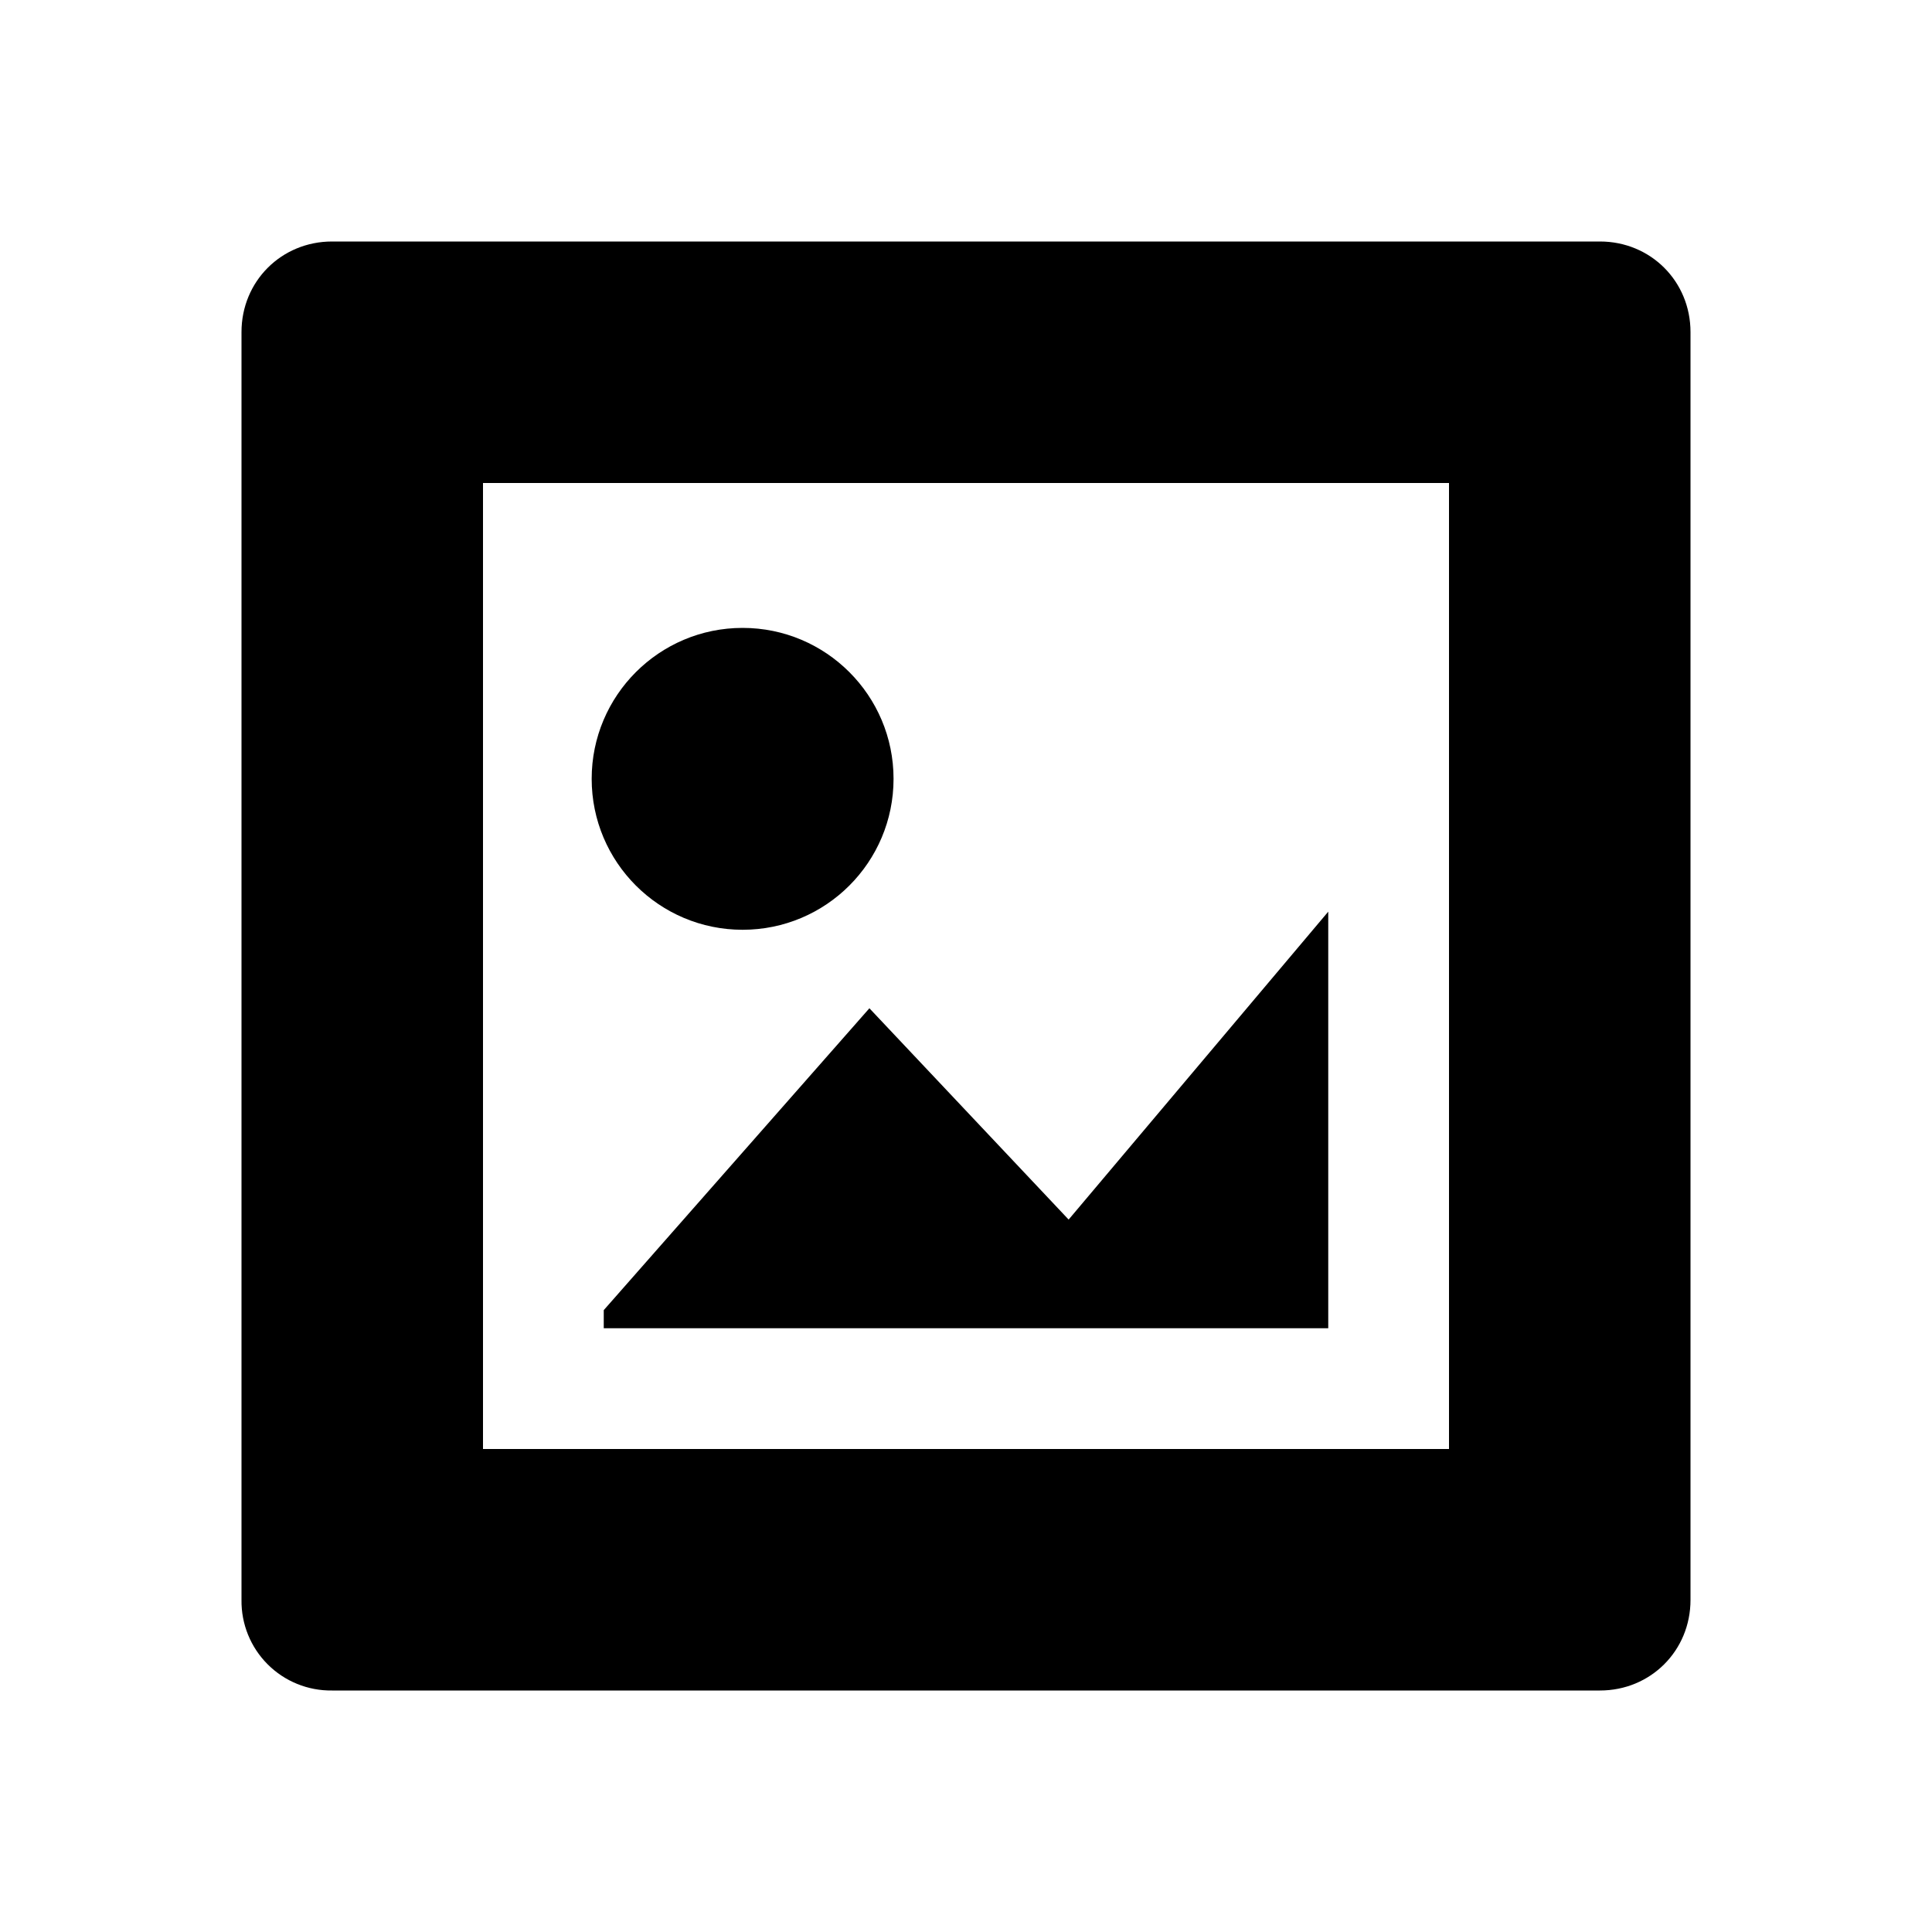
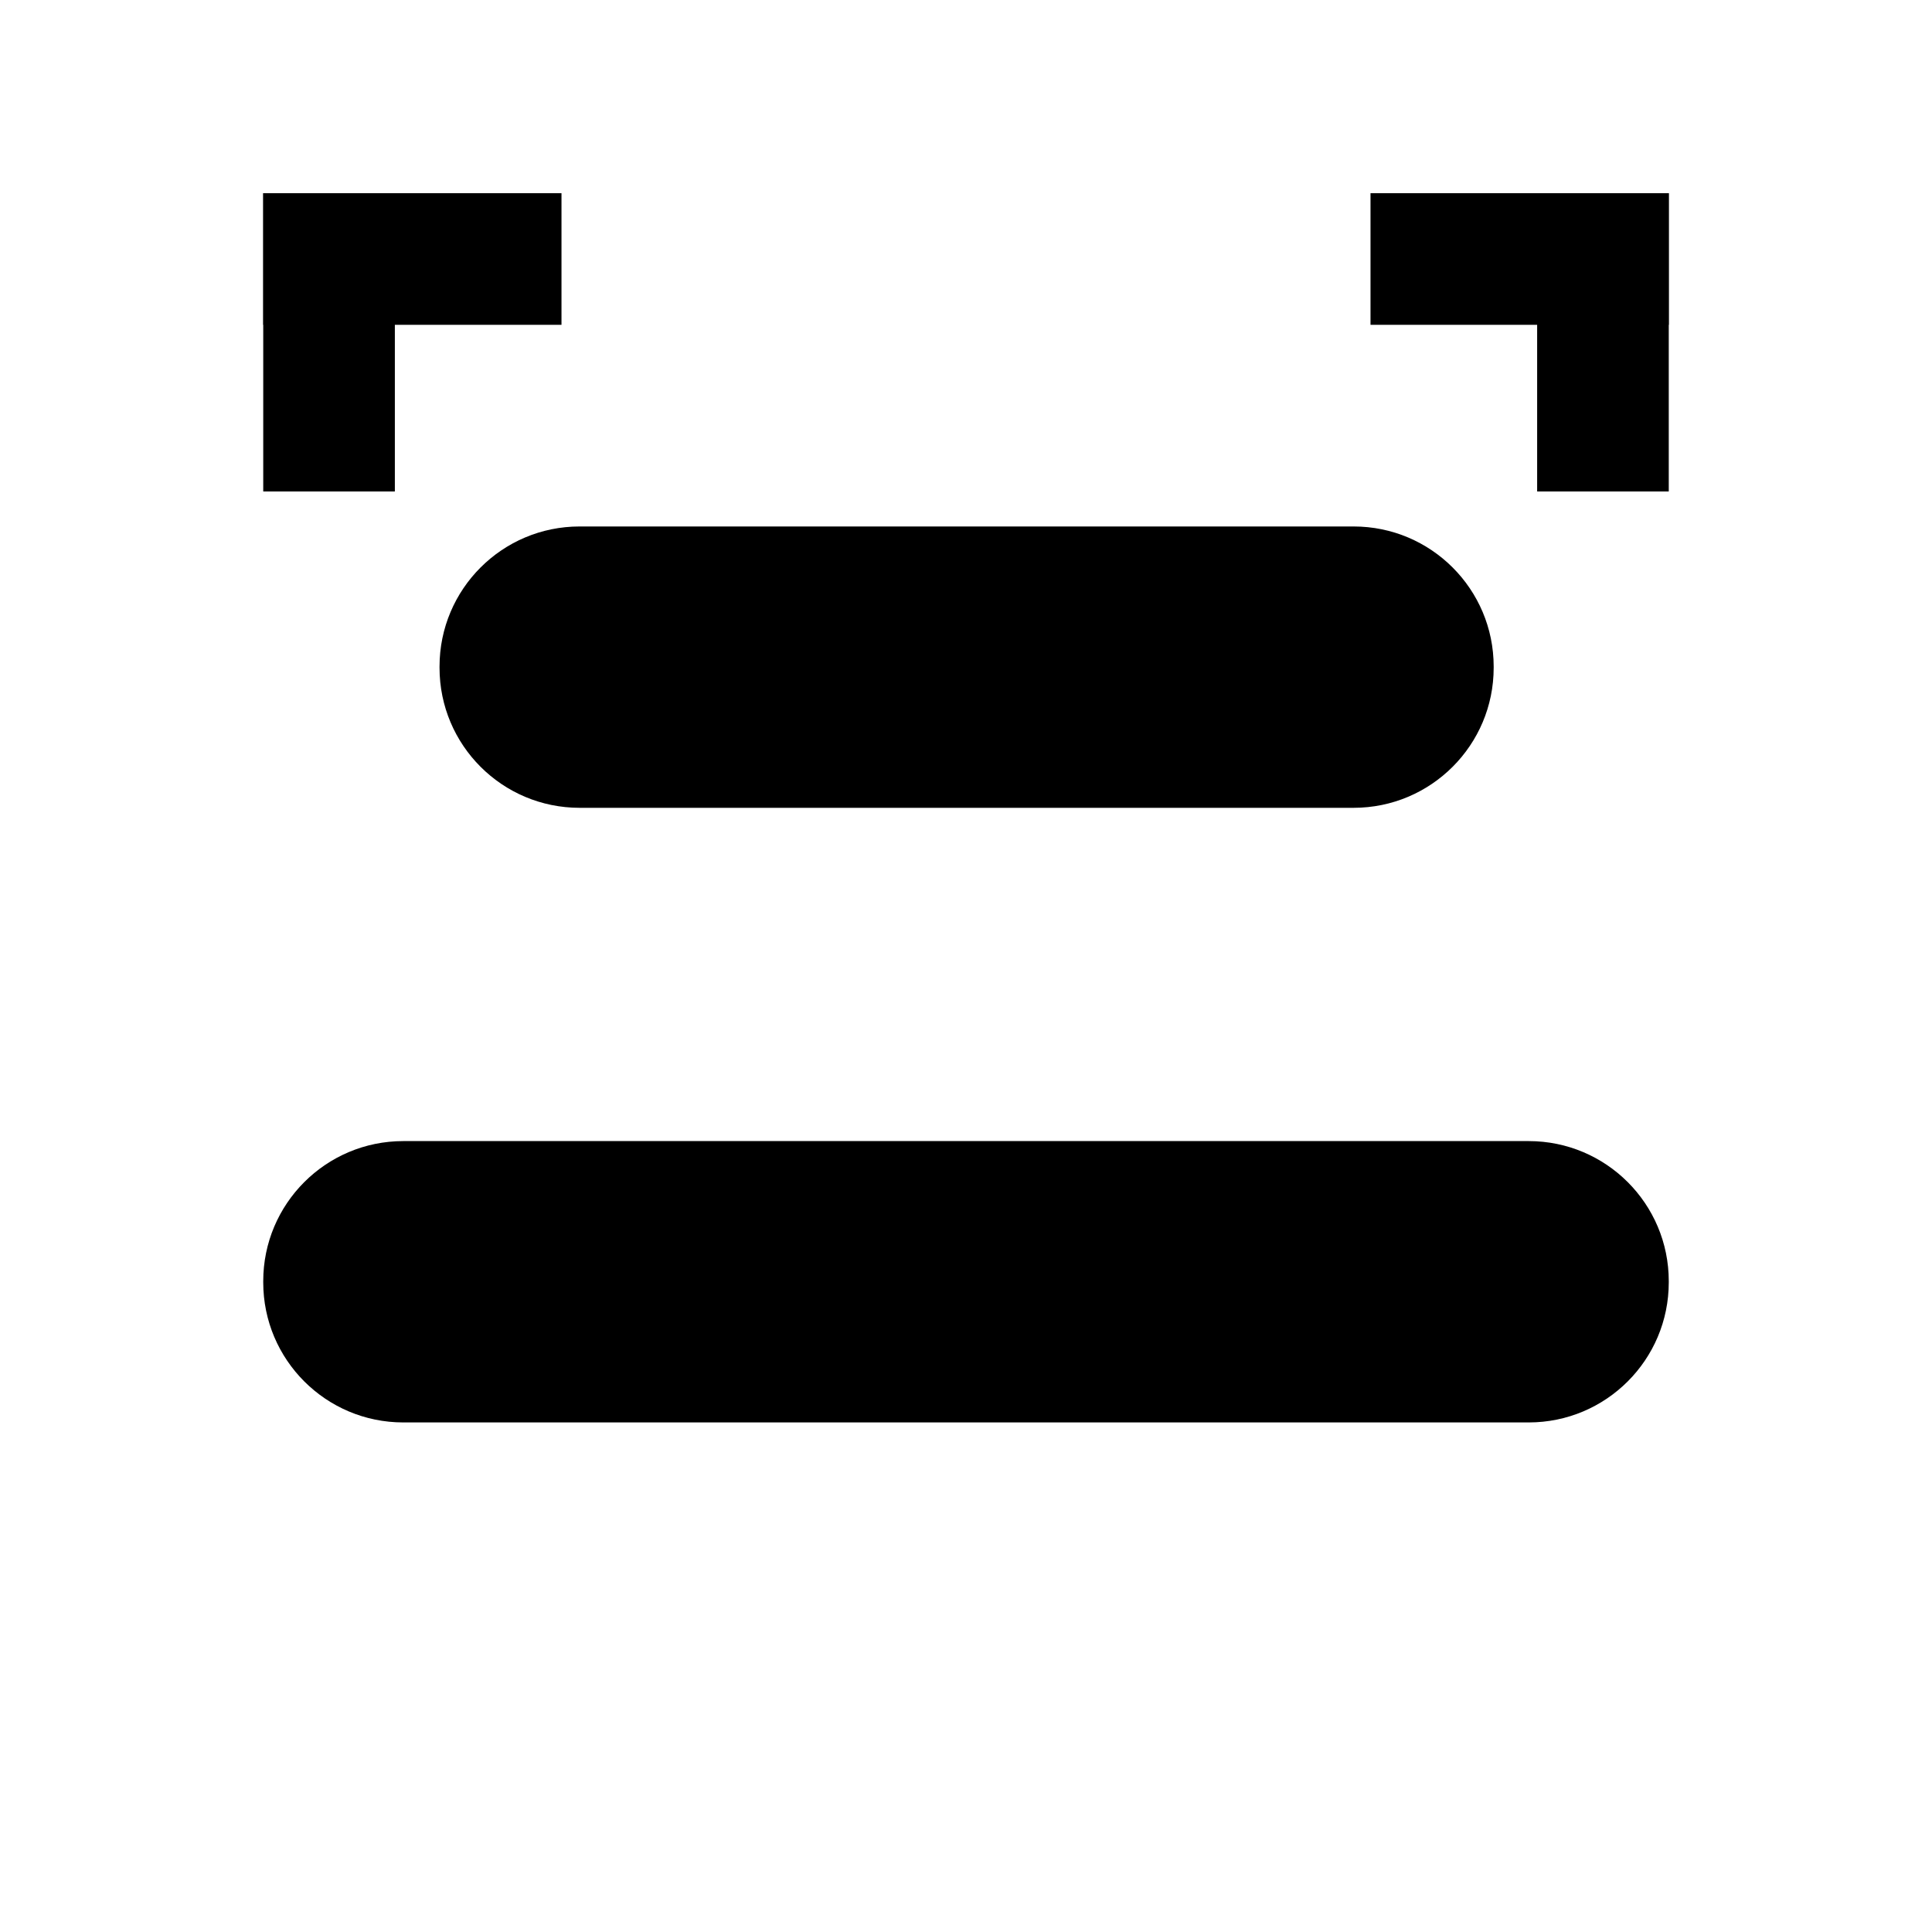
<svg xmlns="http://www.w3.org/2000/svg" width="16" height="16" viewBox="0 0 16 16">
-   <path class="ColorScheme-Text" style="fill:currentColor" fill-rule="evenodd" d="M2.75 2h10.5c.42 0 .75.33.75.75v10.5c0 .42-.33.75-.75.75H2.75a.74.74 0 0 1-.75-.75V2.75c0-.42.33-.75.75-.75ZM4 4v8h8V4H4Zm1 6.85 2.2-2.5 1.65 1.75L11 7.55V11H5v-.15ZM6.15 5.2a1.25 1.25 0 1 0 0 2.5 1.25 1.25 0 0 0 0-2.5Z" />
+   <rect class="ColorScheme-Text" style="fill:currentColor" x="3.64" y="4.36" width="8.73" height="2.33" rx="1.16" />
+   <rect class="ColorScheme-Text" style="fill:currentColor" x="2.18" y="9.45" width="11.64" height="2.33" rx="1.16" />
+   <rect class="ColorScheme-Text" style="fill:currentColor" x="2.18" y="1.6" width="2.47" height="1.09" />
+   <rect class="ColorScheme-Text" style="fill:currentColor" x="2.18" y="1.6" width="1.09" height="2.47" />
+   <rect class="ColorScheme-Text" style="fill:currentColor" x="11.35" y="1.6" width="2.47" height="1.09" />
+   <rect class="ColorScheme-Text" style="fill:currentColor" x="12.73" y="1.6" width="1.09" height="2.47" />
</svg>
